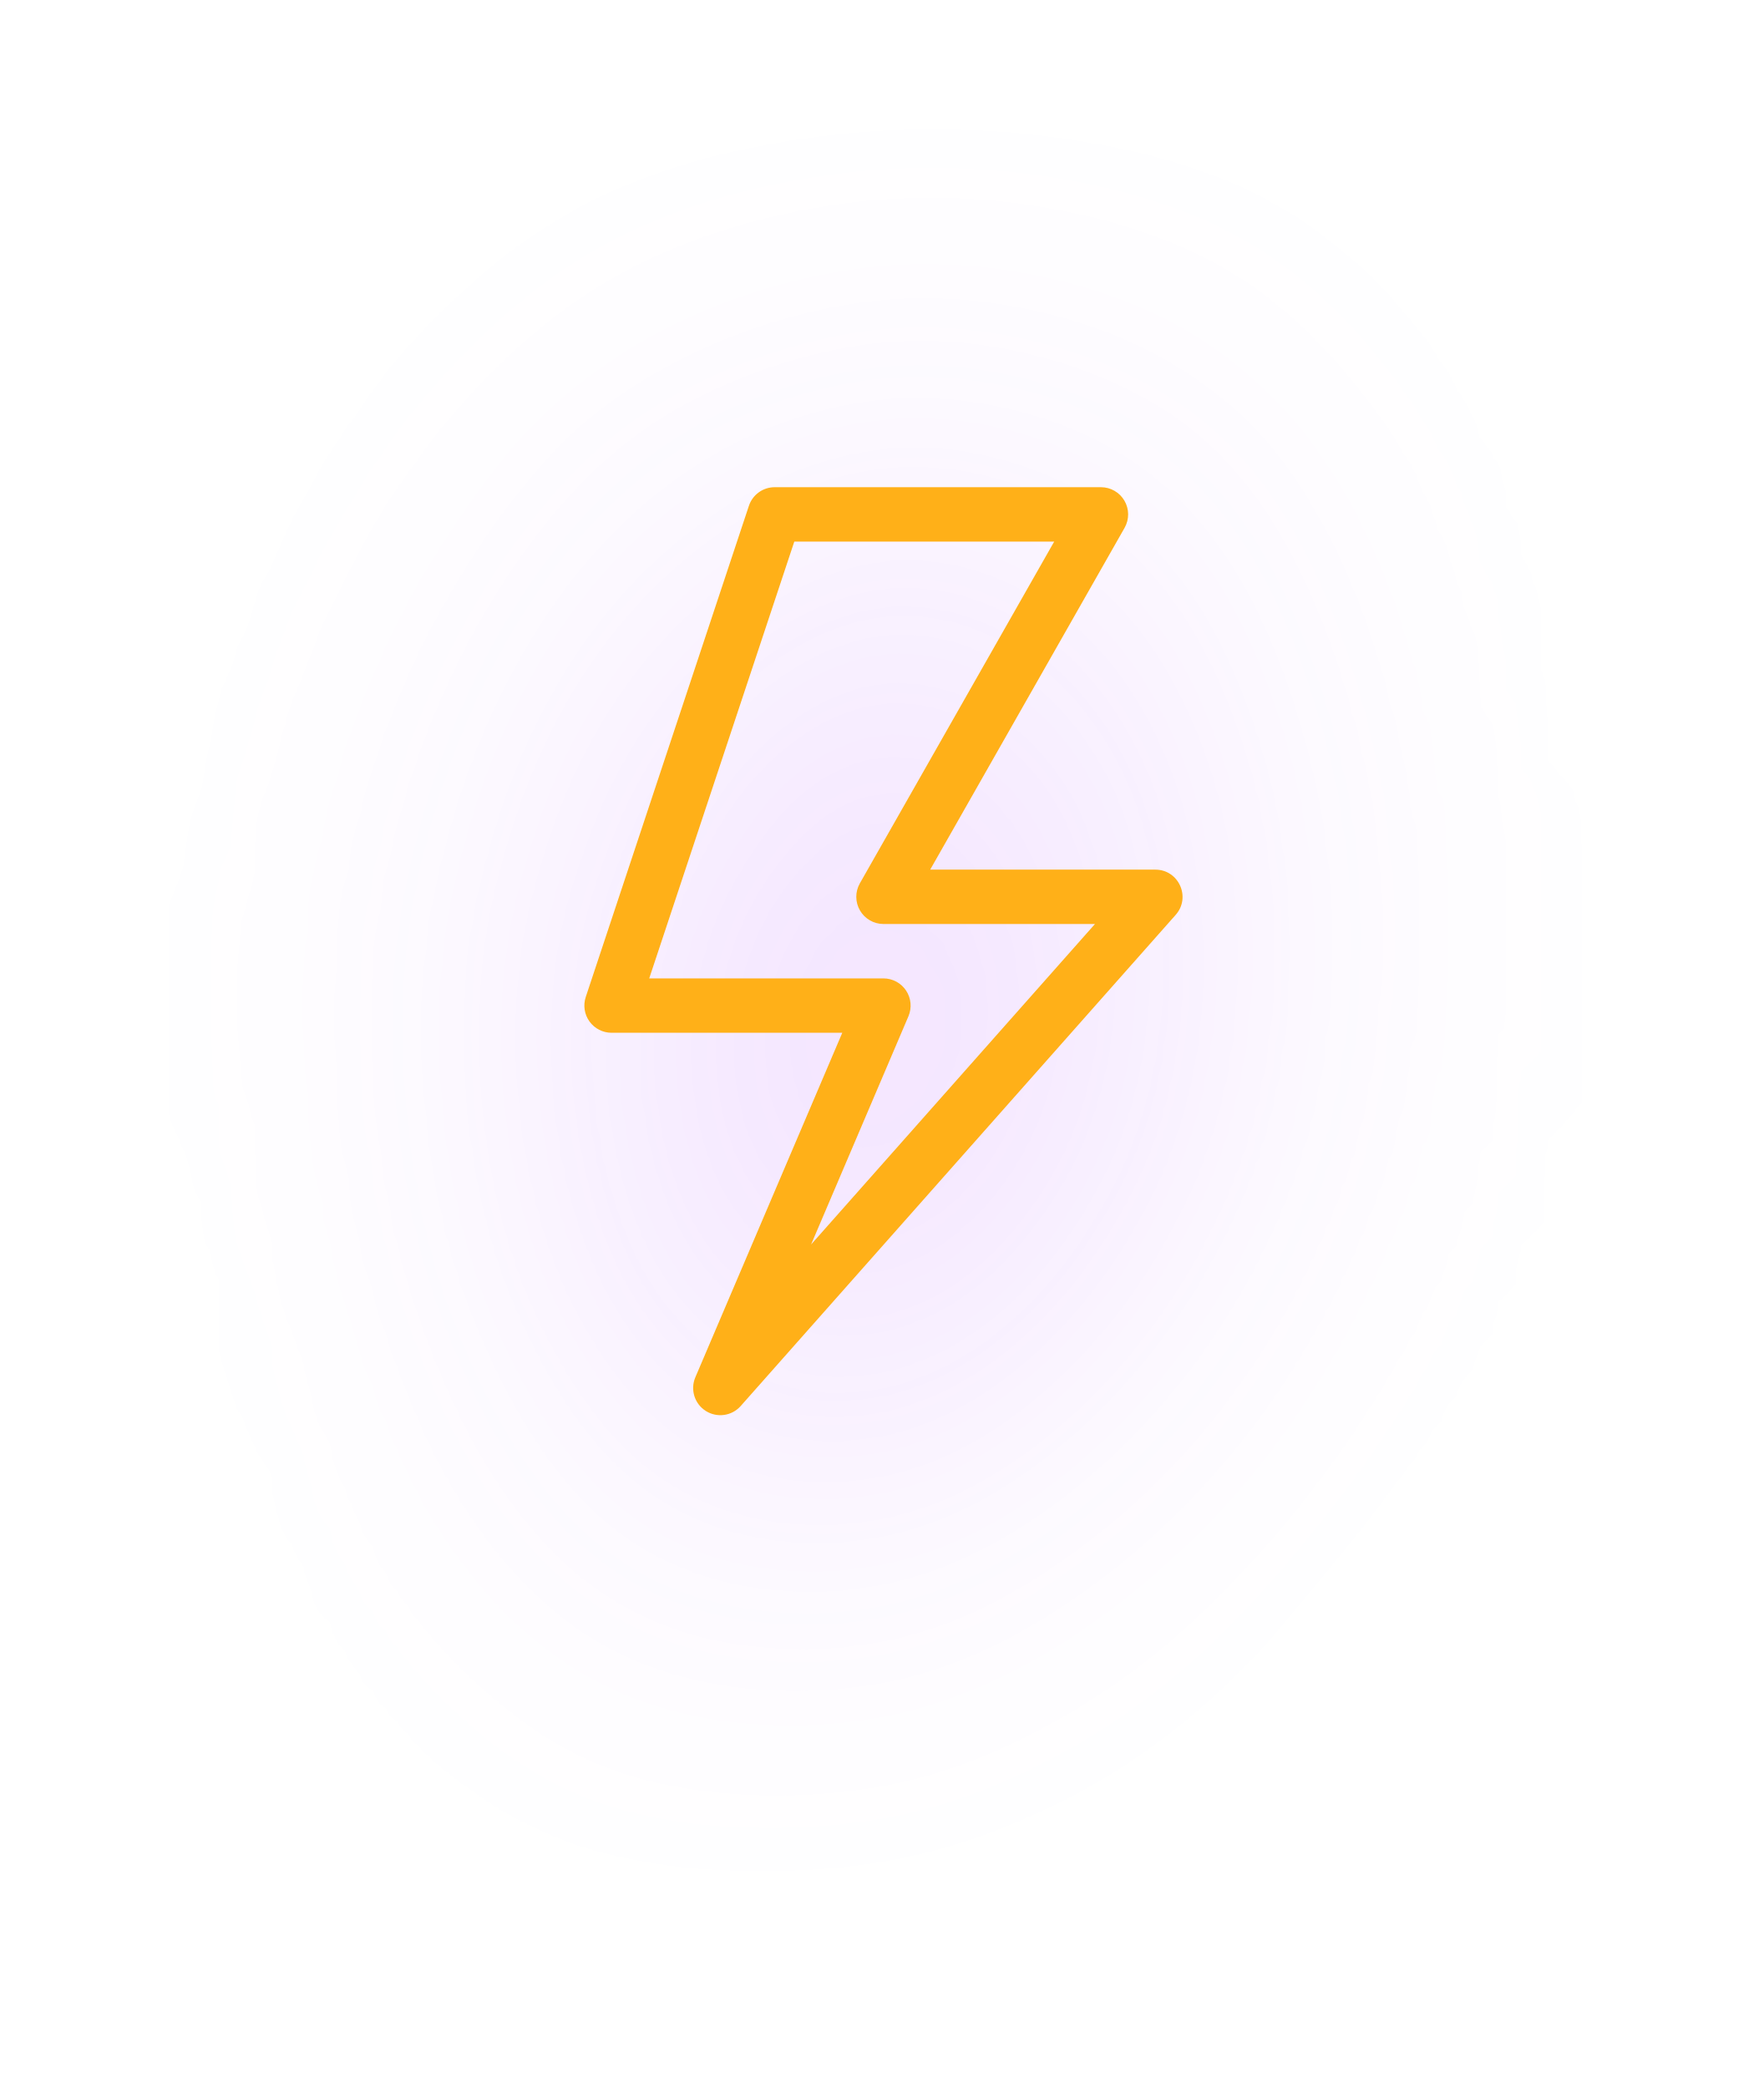
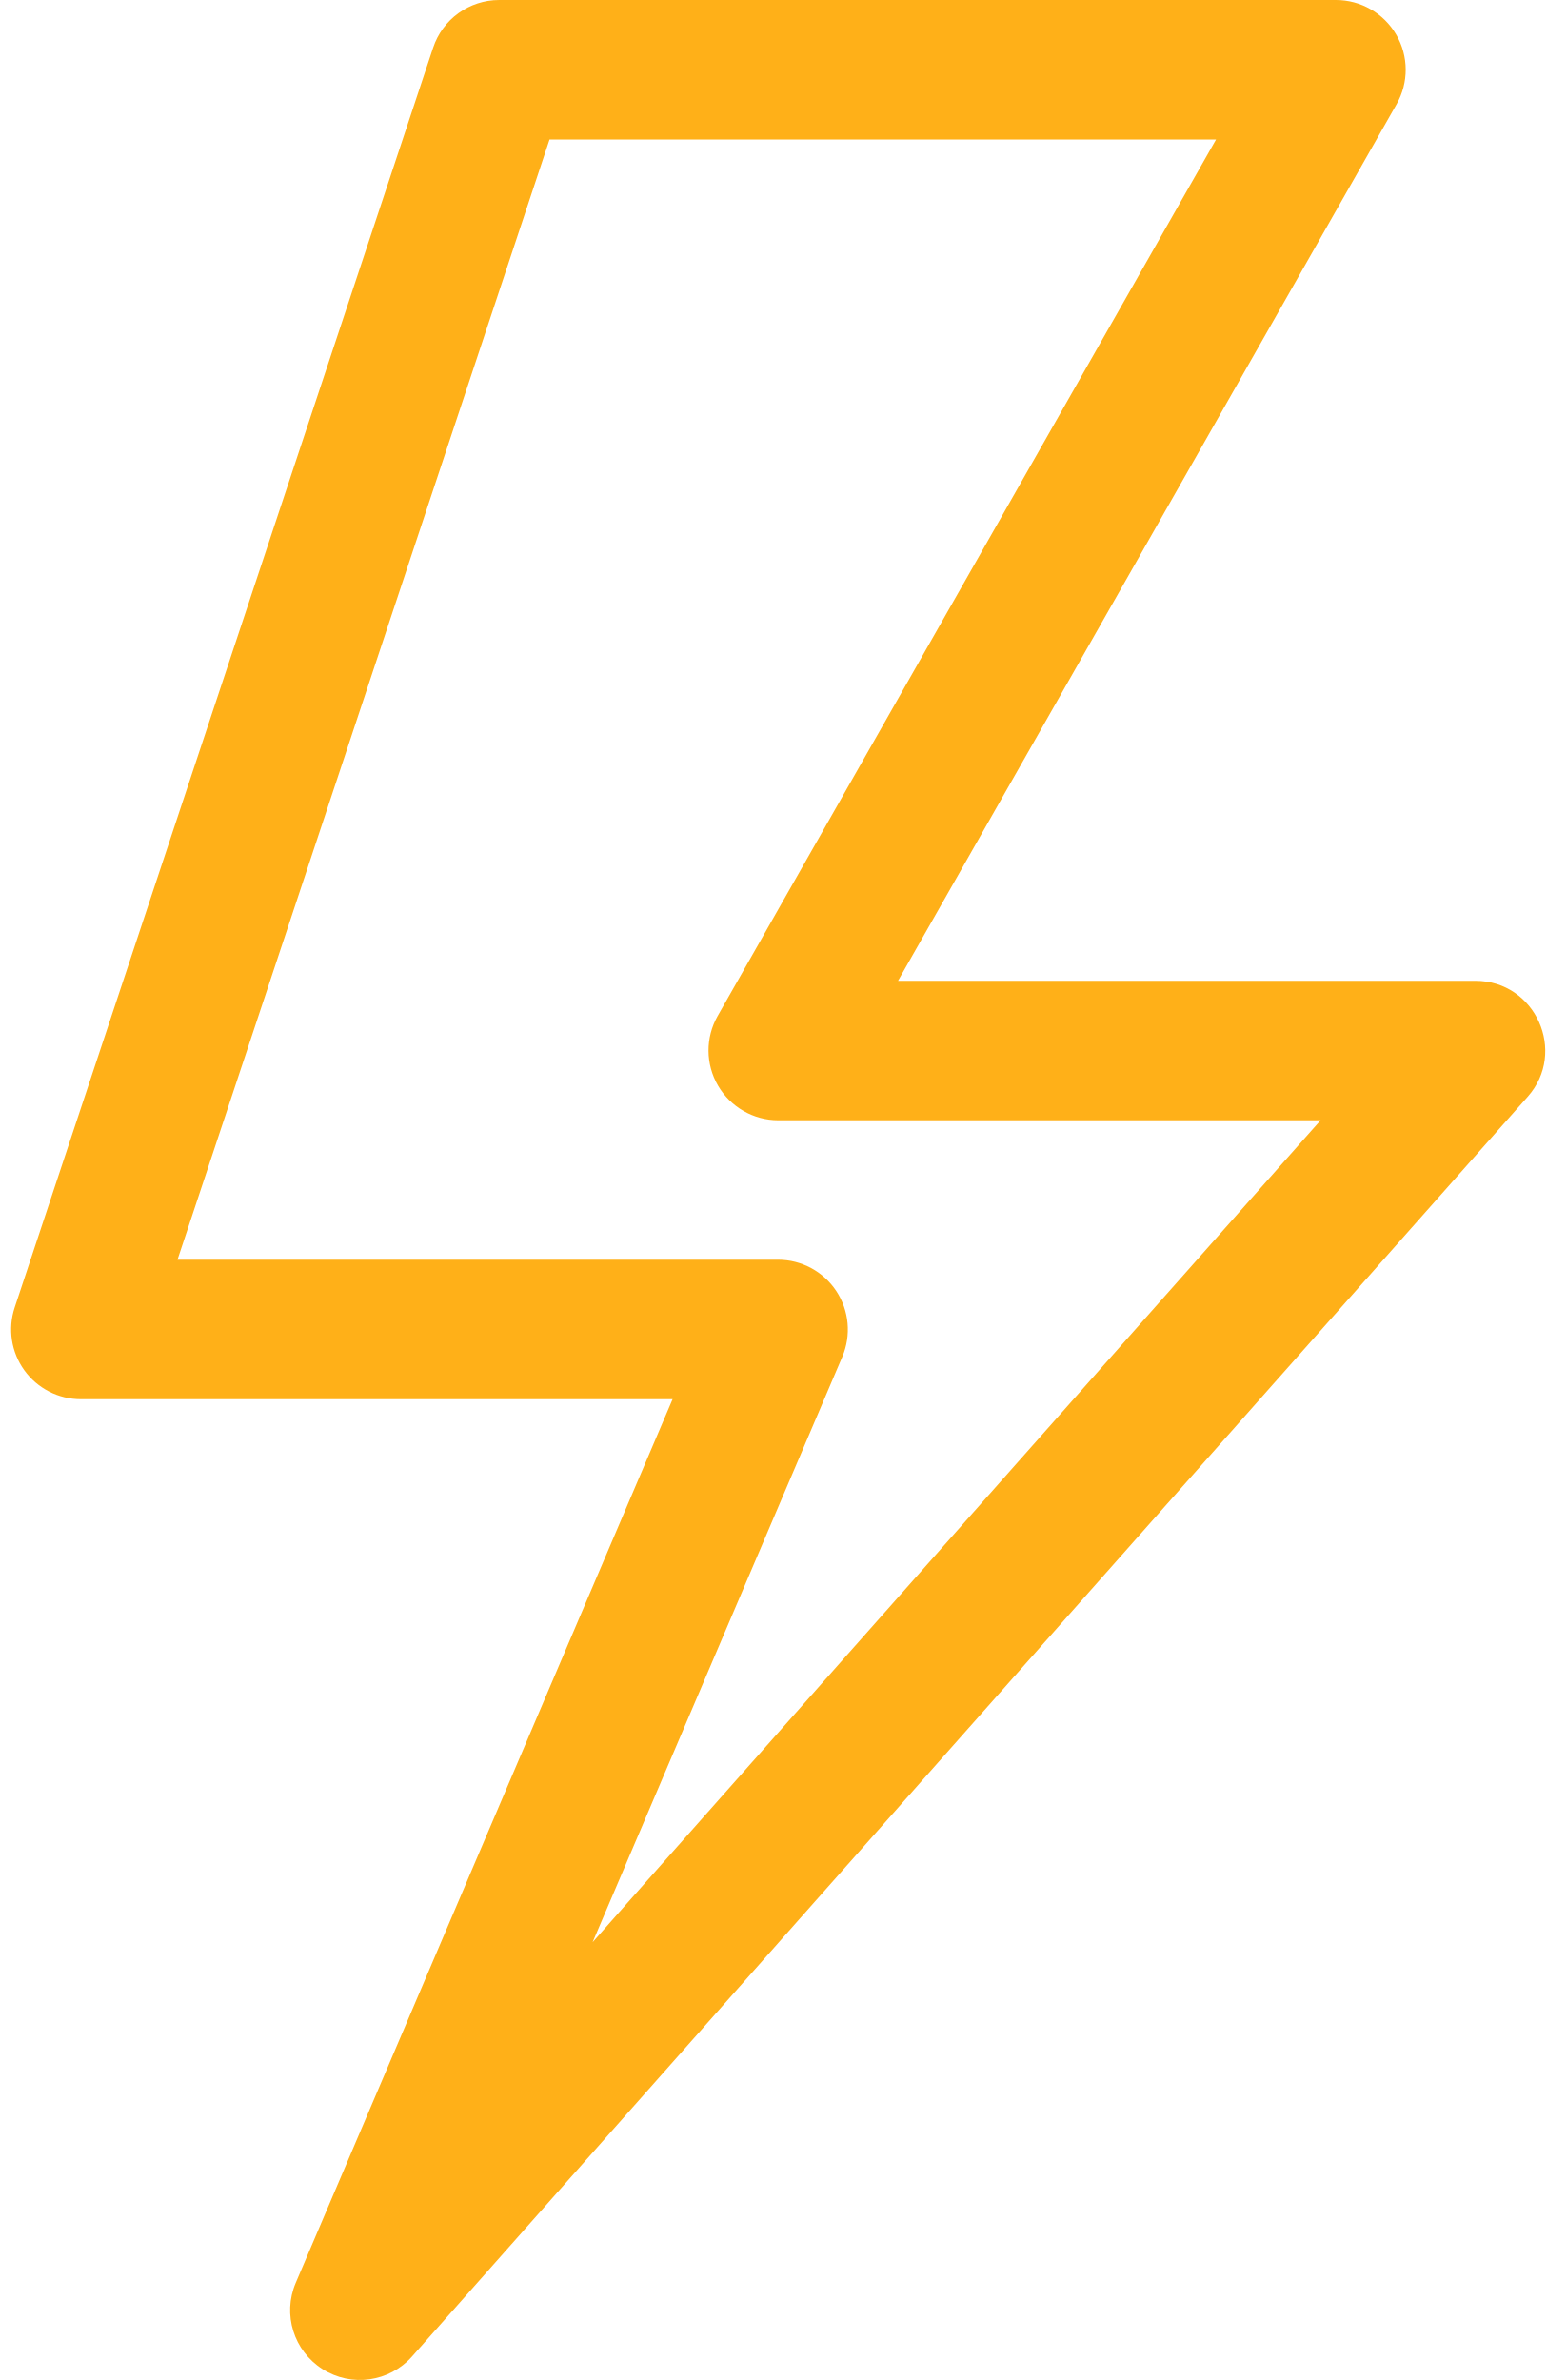
- <svg xmlns="http://www.w3.org/2000/svg" width="76" height="90" fill="none">
-   <g filter="url(#filter0_d)">
-     <path d="M49.797 37.484h-9.704l8.379-14.733A1.172 1.172 0 0047.453 21H33.391a1.17 1.17 0 00-1.112.803l-7.032 21.171a1.172 1.172 0 001.112 1.542h9.945L29.97 59.368a1.172 1.172 0 001.955 1.237l18.75-21.172c.668-.754.132-1.949-.877-1.949zm-14.838 16.16l4.197-9.84a1.173 1.173 0 00-1.078-1.632H27.983l6.253-18.828h11.202L37.06 38.077a1.173 1.173 0 001.02 1.751h9.115L34.959 53.643z" fill="#FFB018" />
-   </g>
-   <defs>
-     <filter id="filter0_d" x="-7" y="0" width="90" height="90" filterUnits="userSpaceOnUse" color-interpolation-filters="sRGB">
-       <feFlood flood-opacity="0" result="BackgroundImageFix" />
-       <feColorMatrix in="SourceAlpha" values="0 0 0 0 0 0 0 0 0 0 0 0 0 0 0 0 0 0 127 0" result="hardAlpha" />
-       <feOffset dy="4" />
-       <feGaussianBlur stdDeviation="12.5" />
-       <feColorMatrix values="0 0 0 0 0.604 0 0 0 0 0.094 0 0 0 0 1 0 0 0 0.4 0" />
-       <feBlend in2="BackgroundImageFix" result="effect1_dropShadow" />
-       <feBlend in="SourceGraphic" in2="effect1_dropShadow" result="shape" />
-     </filter>
-   </defs>
+ <svg xmlns="http://www.w3.org/2000/svg" width="26" height="40" fill="none">
+   <path d="M24.797 16.484h-9.704l8.379-14.733A1.172 1.172 0 0022.453 0H8.391a1.17 1.17 0 00-1.112.803L.247 21.974a1.172 1.172 0 001.112 1.542h9.945L4.97 38.368a1.172 1.172 0 001.955 1.237l18.75-21.172c.668-.754.131-1.949-.877-1.949zM9.959 32.644l4.197-9.84a1.173 1.173 0 00-1.078-1.632H2.983L9.236 2.344h11.202L12.06 17.077a1.173 1.173 0 001.02 1.751h9.115L9.959 32.643z" fill="#FFB018" />
</svg>
